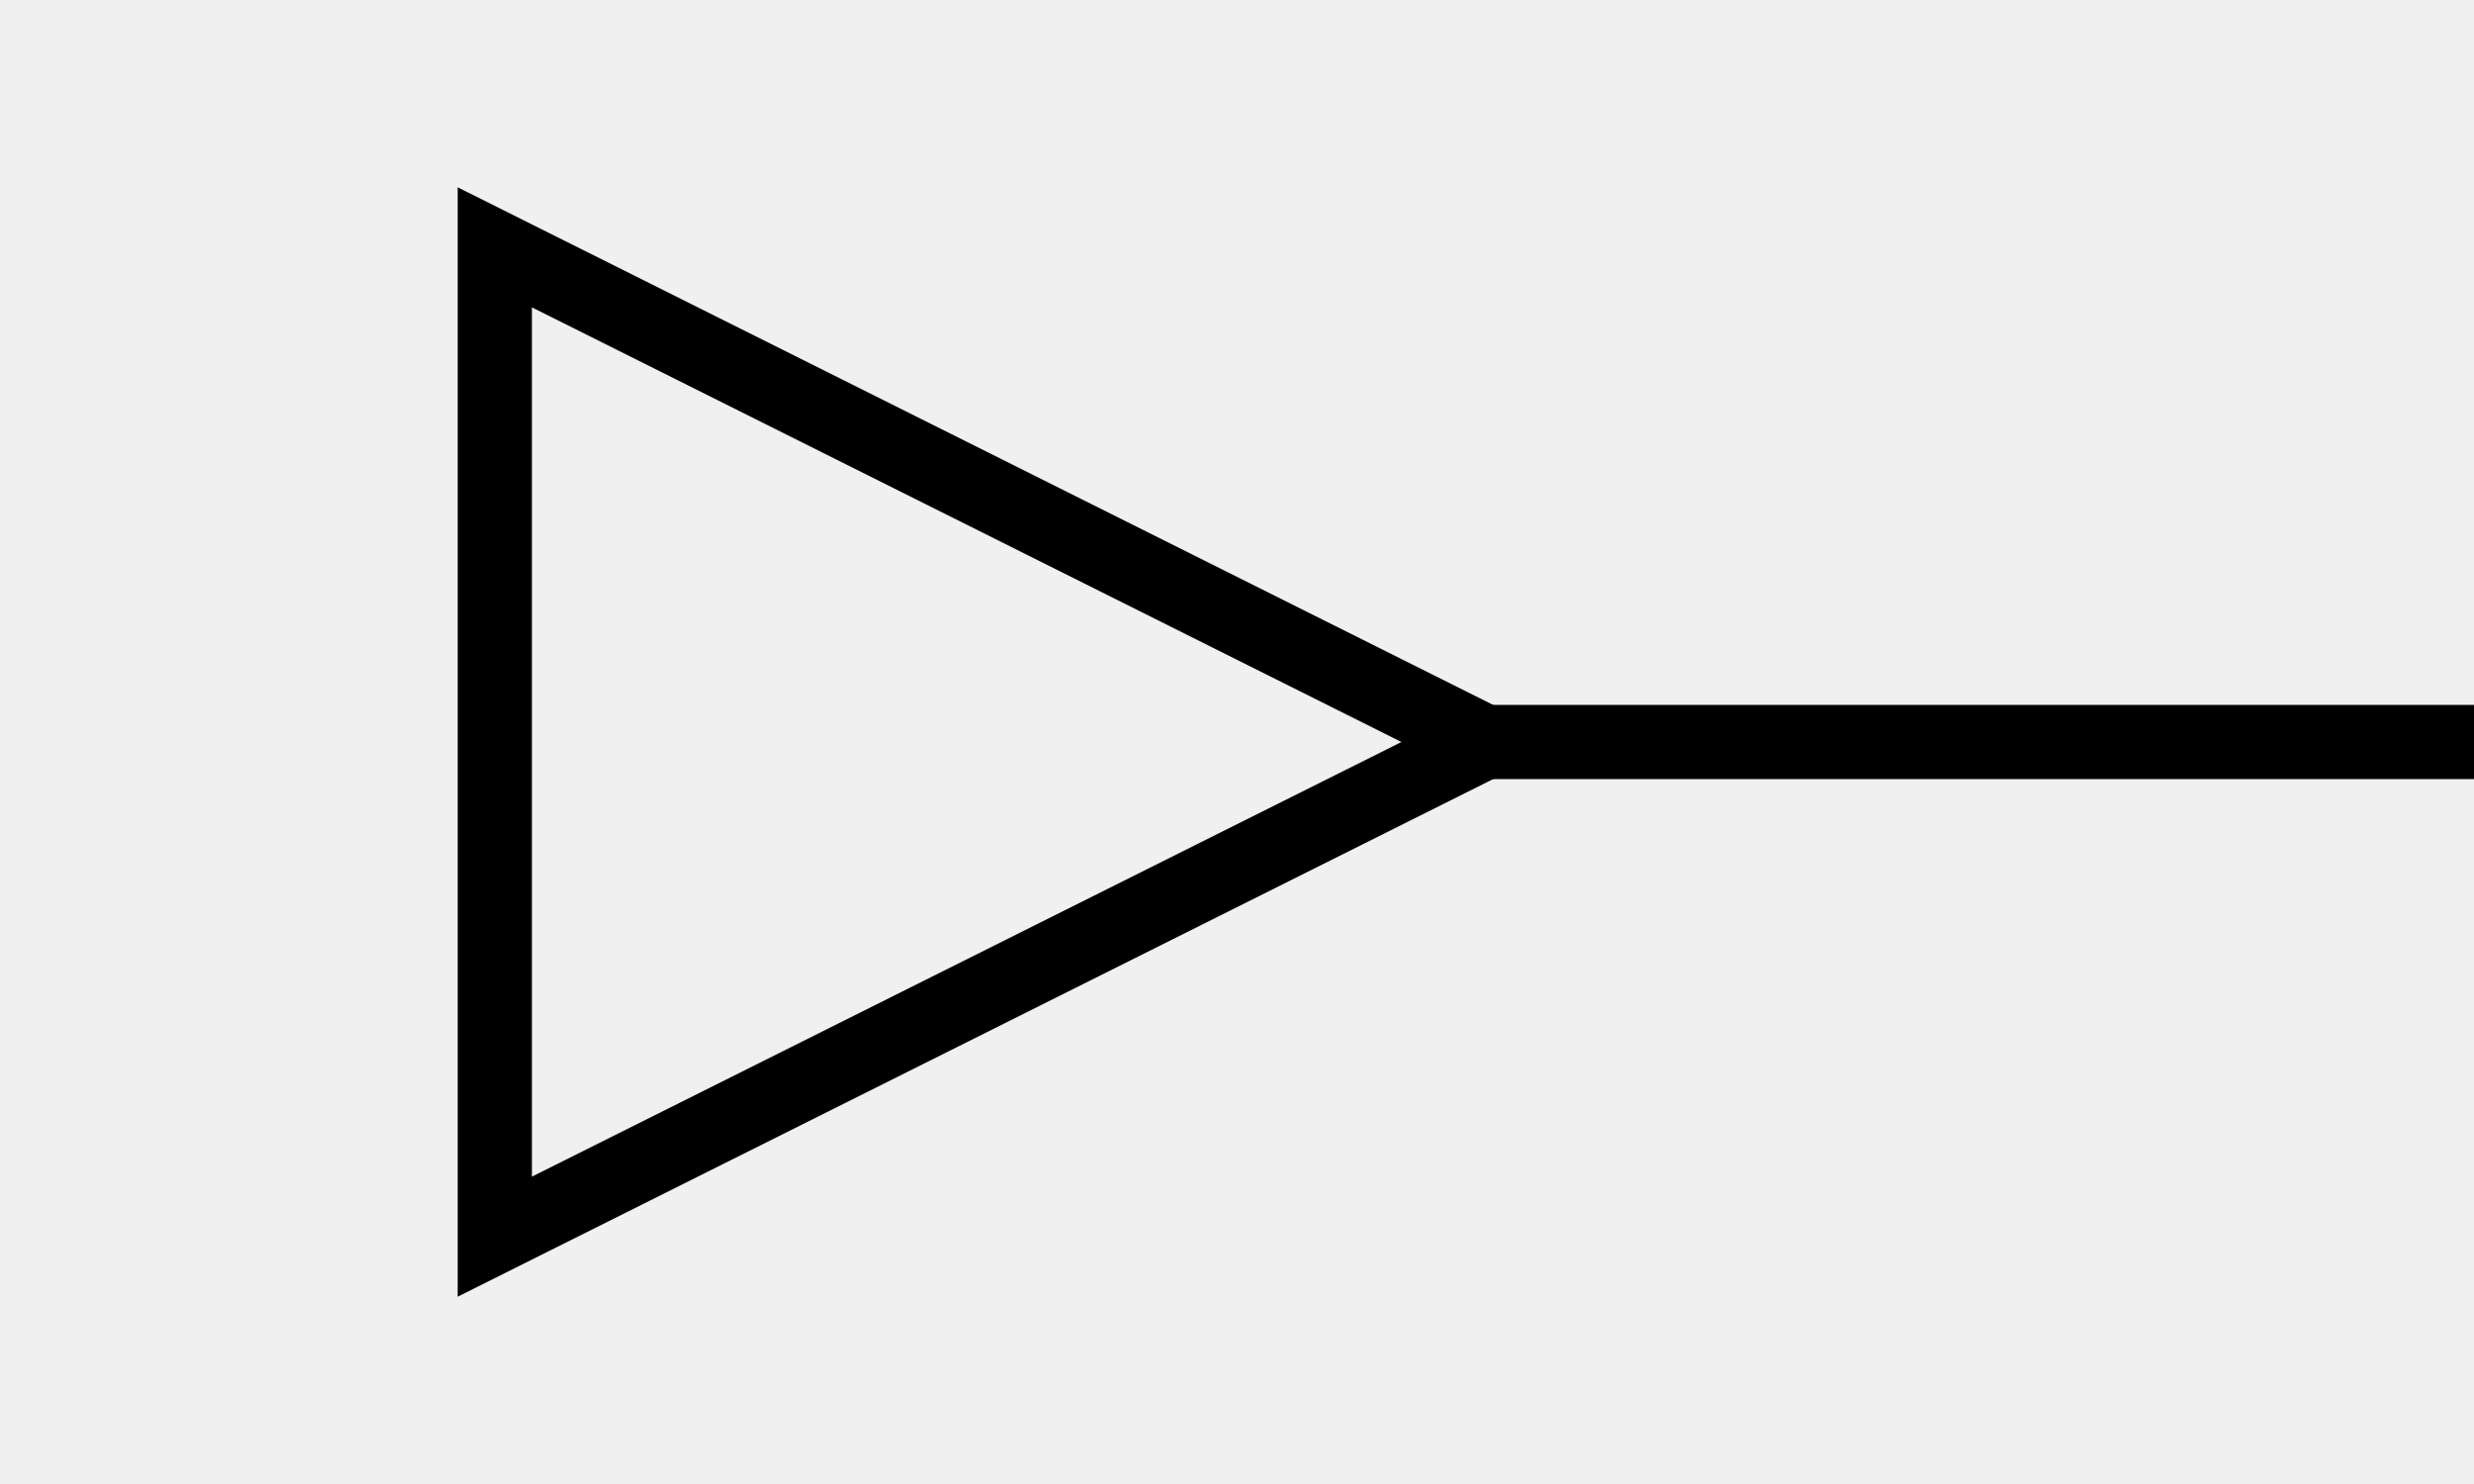
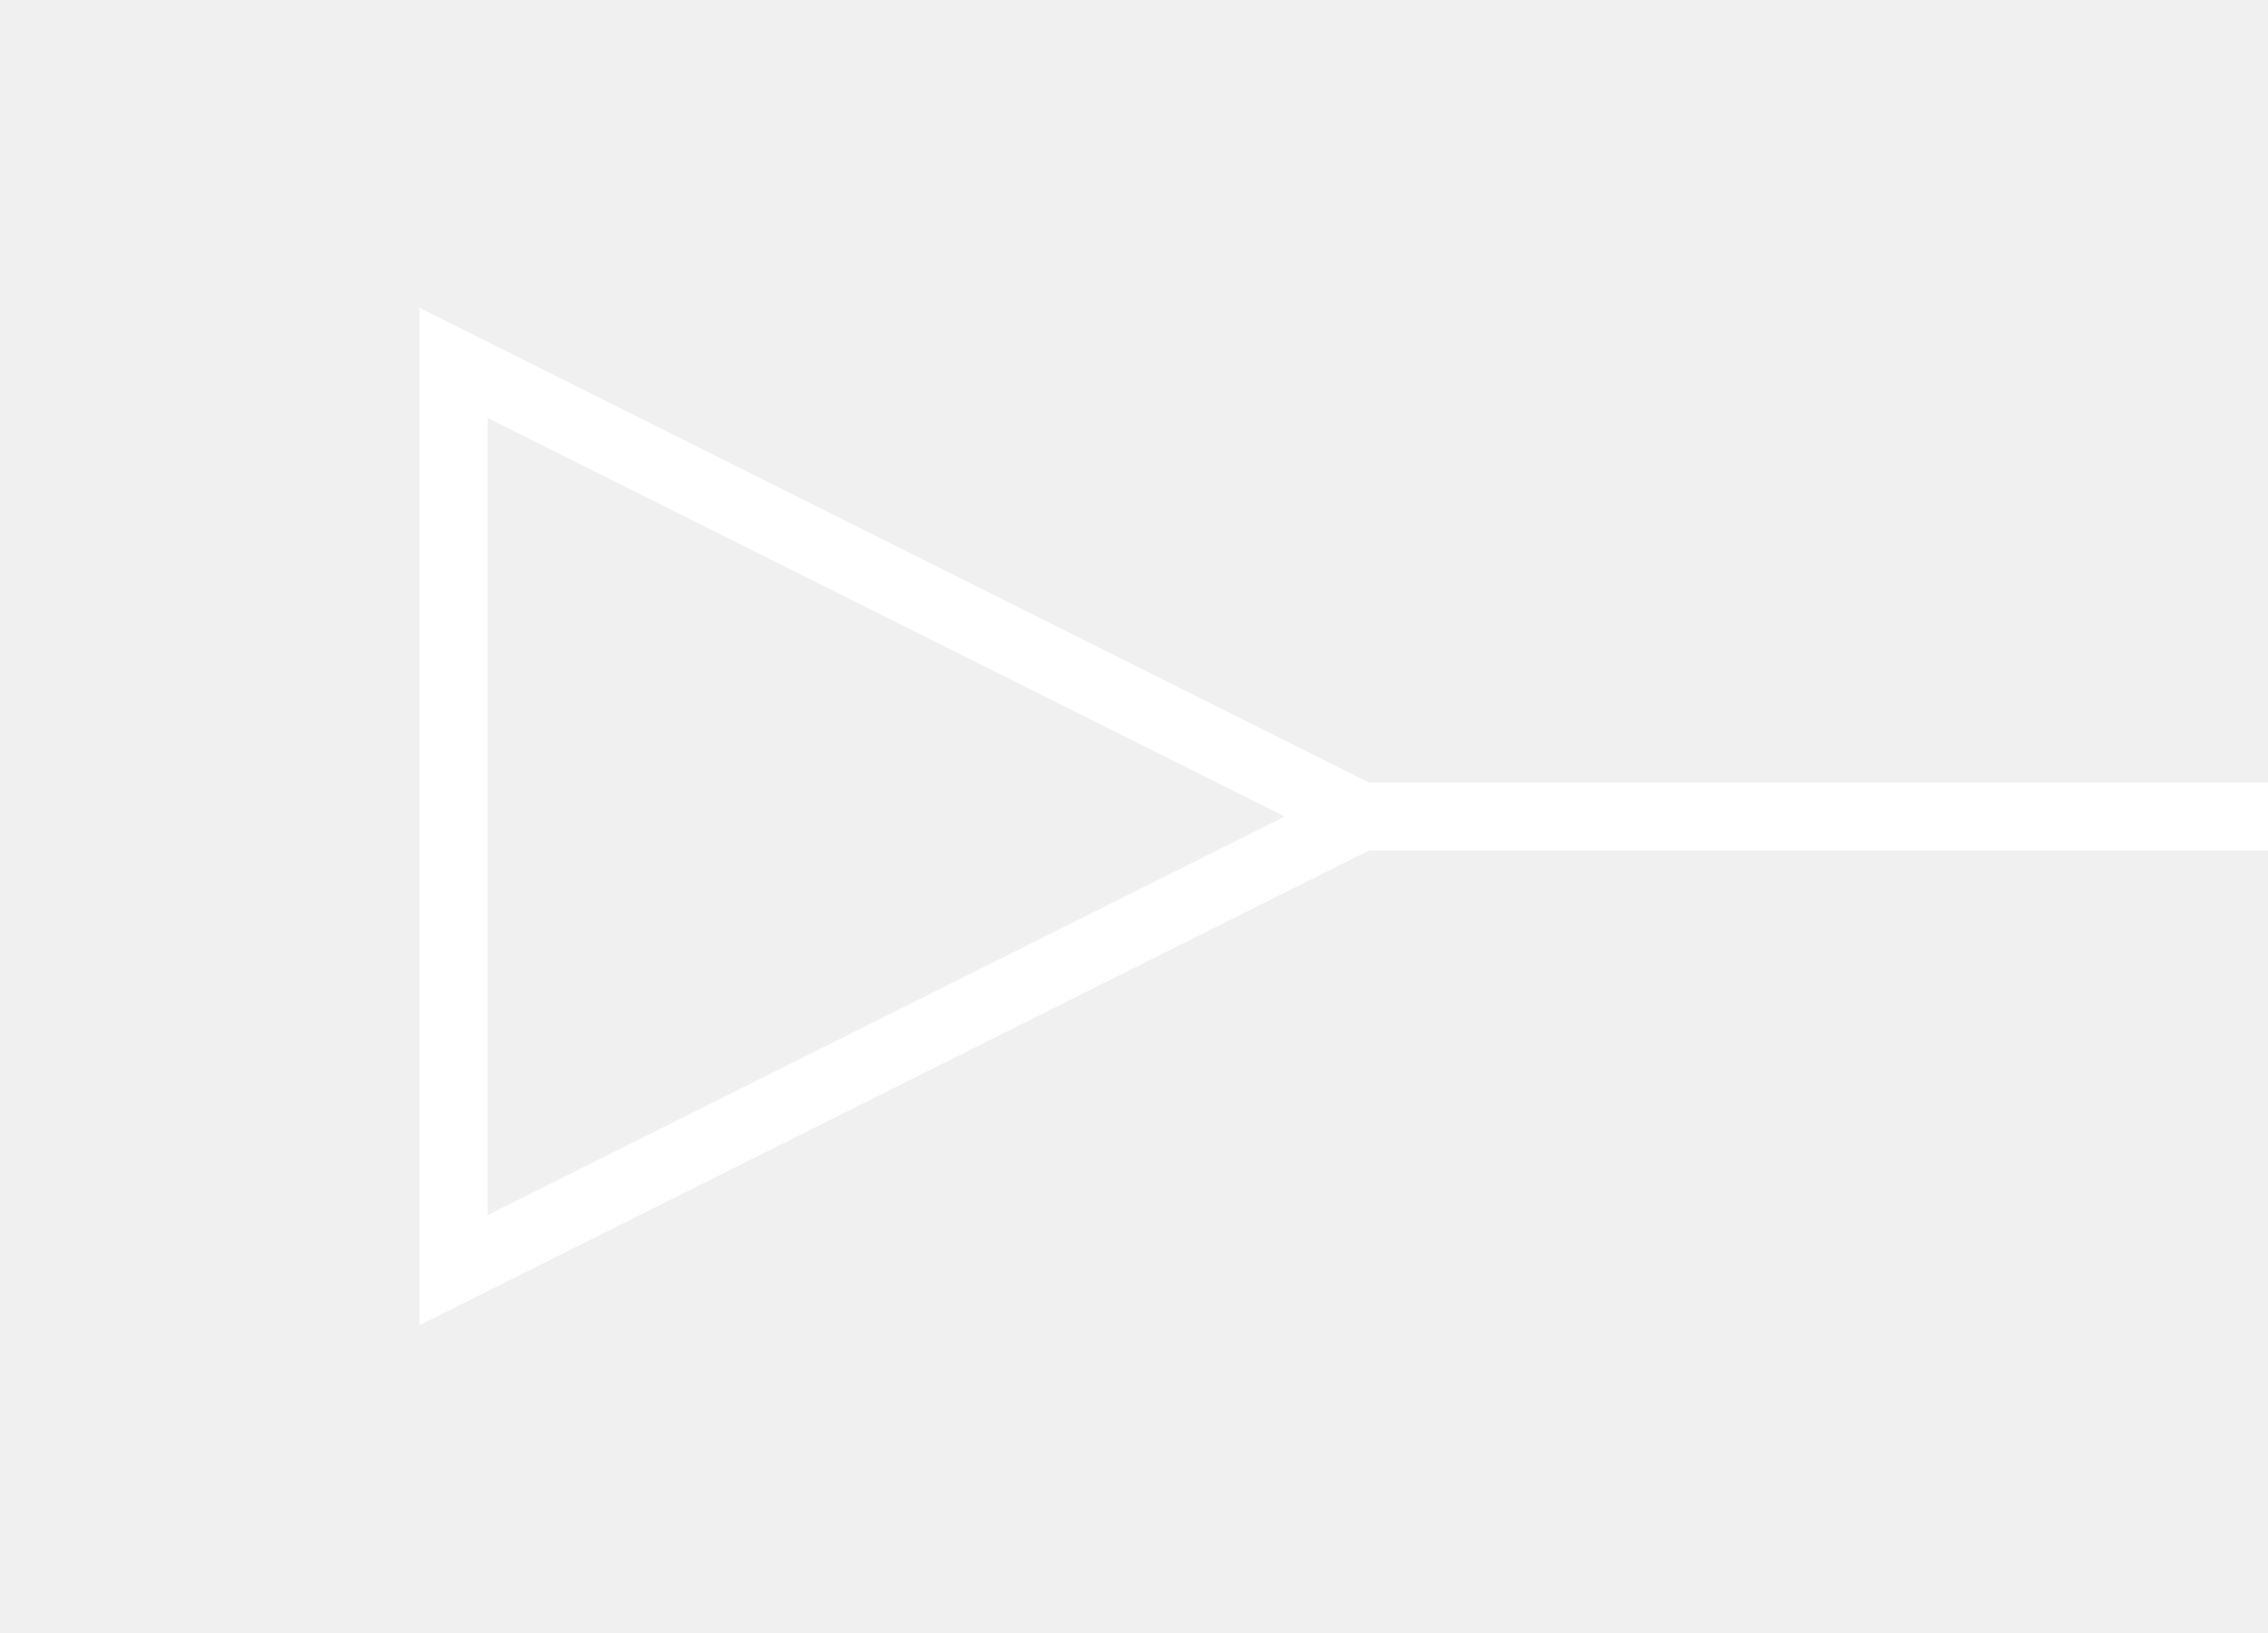
- <svg xmlns="http://www.w3.org/2000/svg" width="100" height="60" viewBox="0 0 100 60">
-   <polygon points="20,10 60,30 20,50" fill="none" stroke="black" stroke-width="3" />
-   <line x1="60" y1="30" x2="100" y2="30" stroke="black" stroke-width="3" />
+ <svg xmlns="http://www.w3.org/2000/svg" width="250" height="180" viewBox="0 0 100 60">
+   <polygon points="20,10 60,30 20,50" fill="none" stroke="white" stroke-width="3" />
+   <line x1="60" y1="30" x2="100" y2="30" stroke="white" stroke-width="3" />
</svg>
